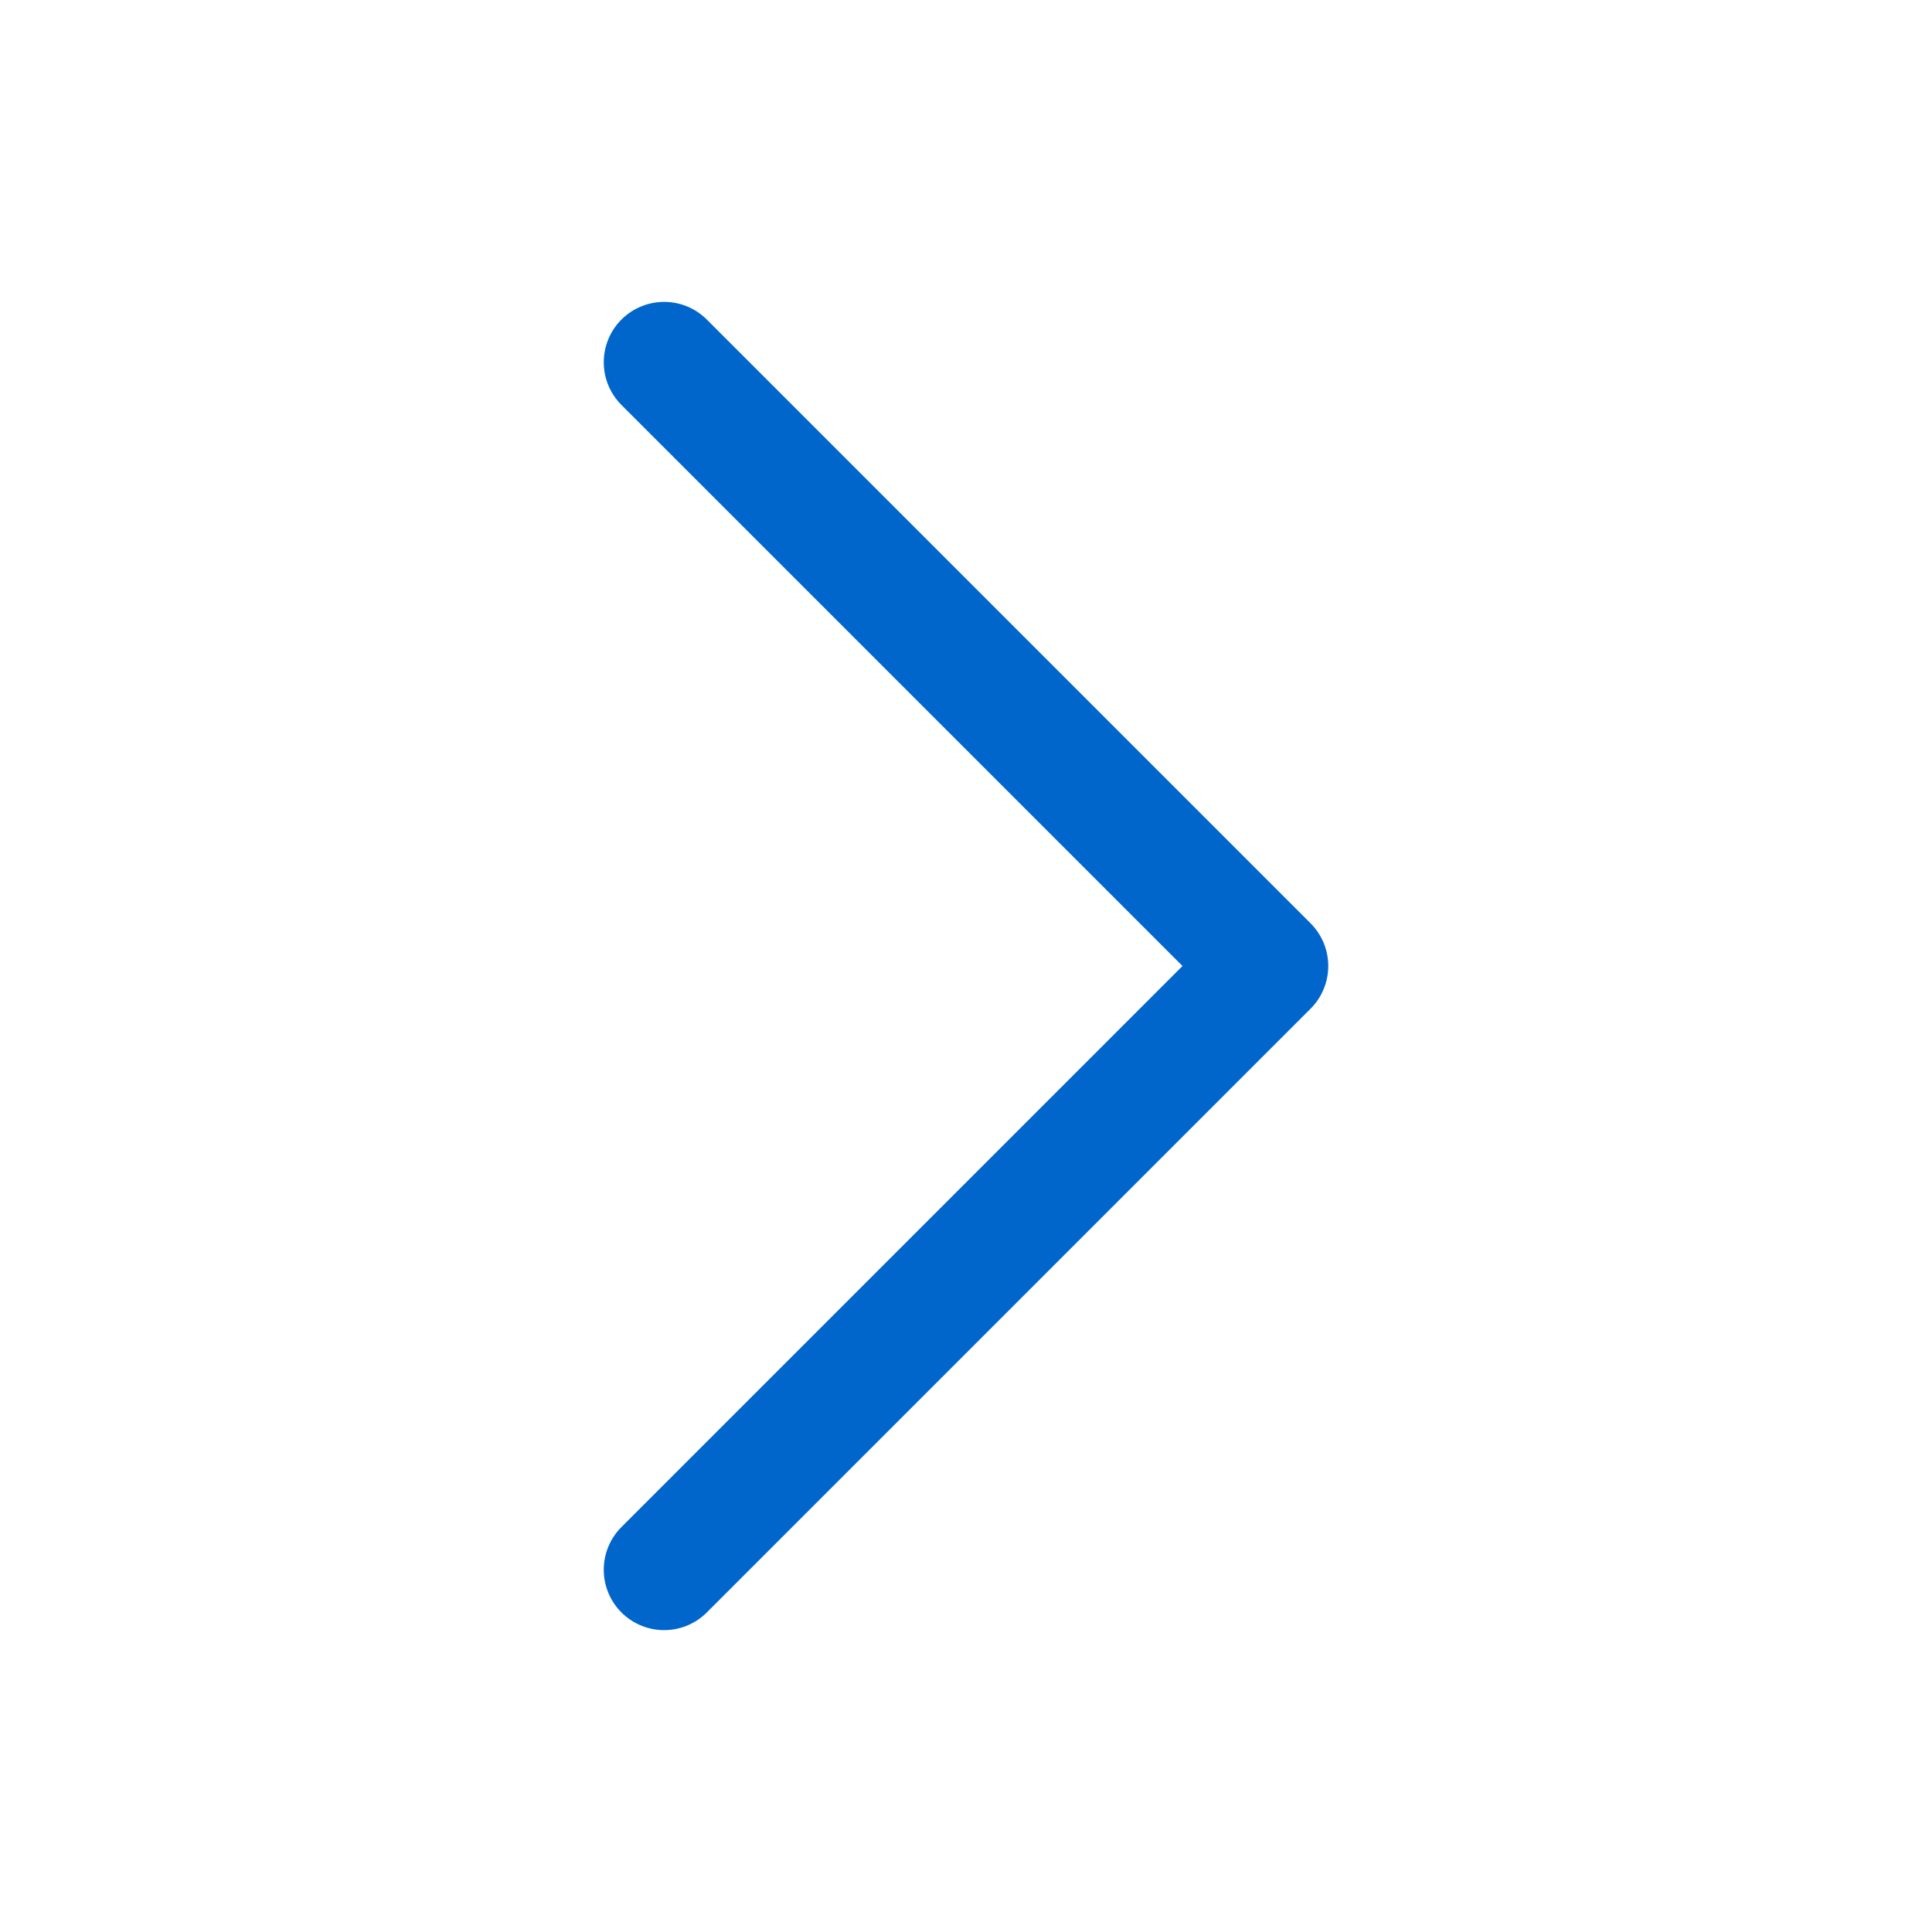
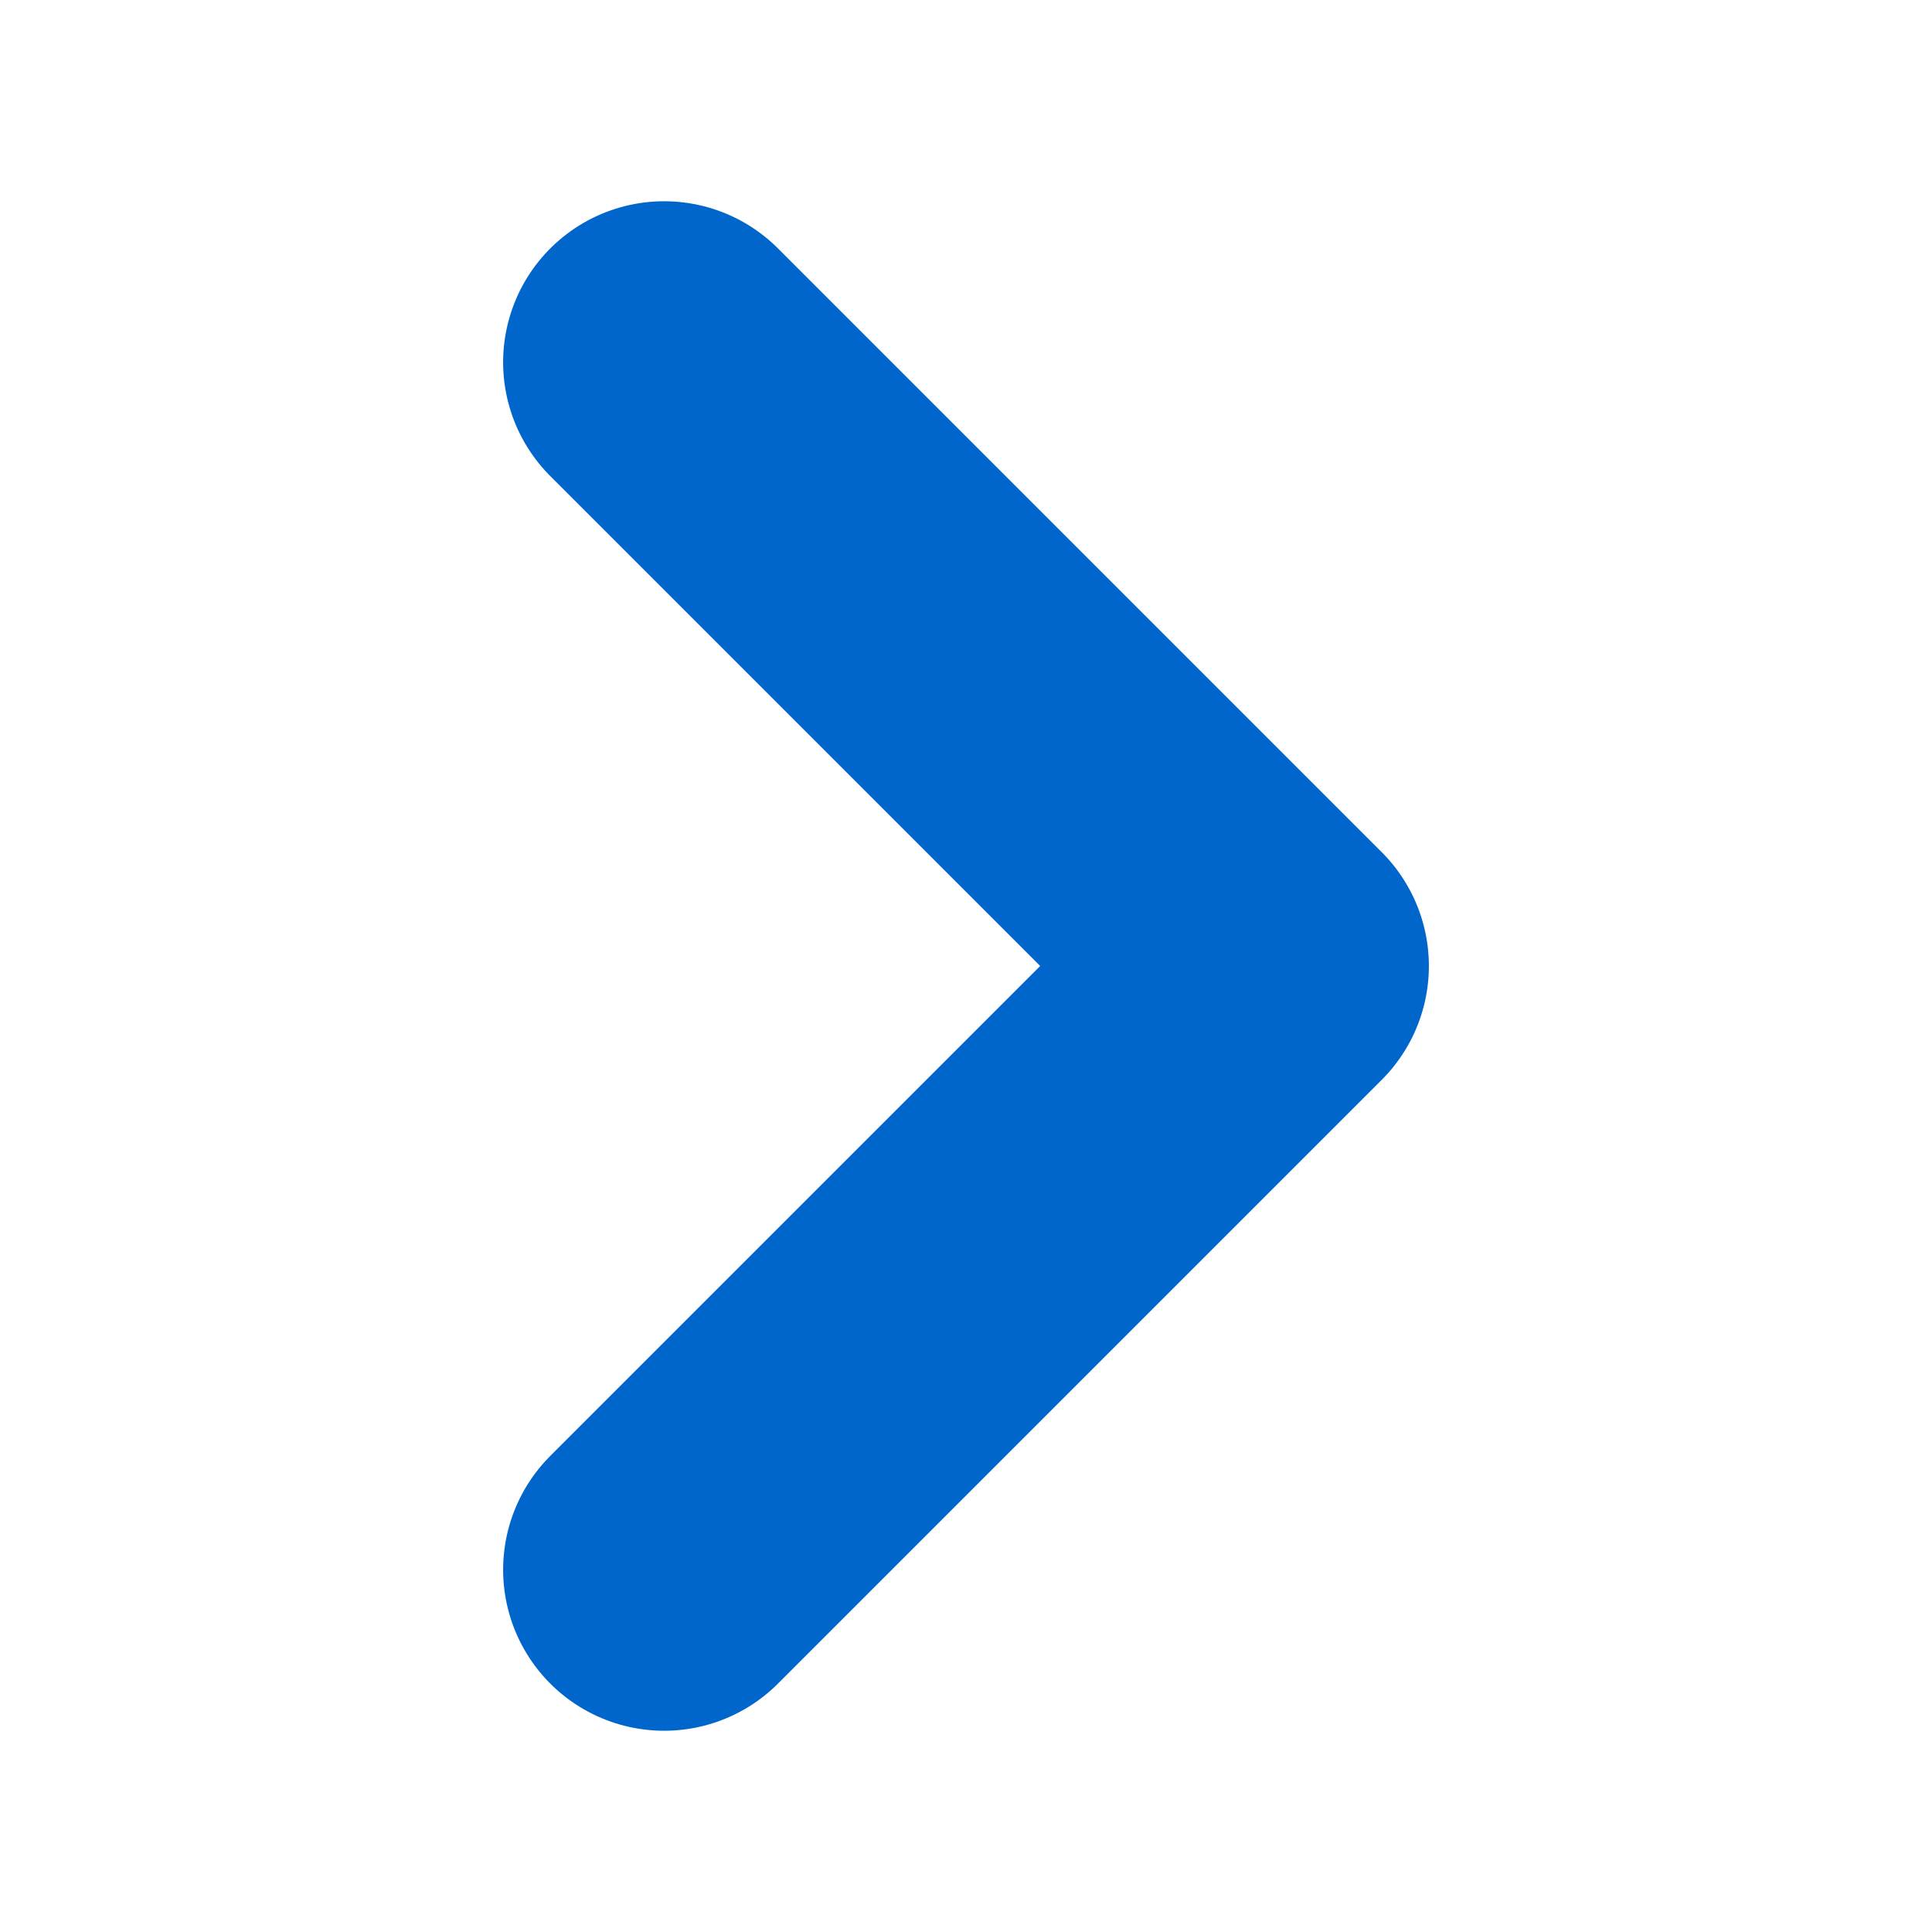
- <svg xmlns="http://www.w3.org/2000/svg" fill="none" viewBox="0 0 24 24" stroke-width="1.5" stroke="#06c" class="w-6 h-6">
+ <svg xmlns="http://www.w3.org/2000/svg" fill="none" viewBox="0 0 24 24" stroke-width="4" stroke="#06c" class="w-6 h-6">
  <path stroke-linecap="round" stroke-linejoin="round" d="M8.25 4.5l7.5 7.5-7.5 7.5" />
</svg>
